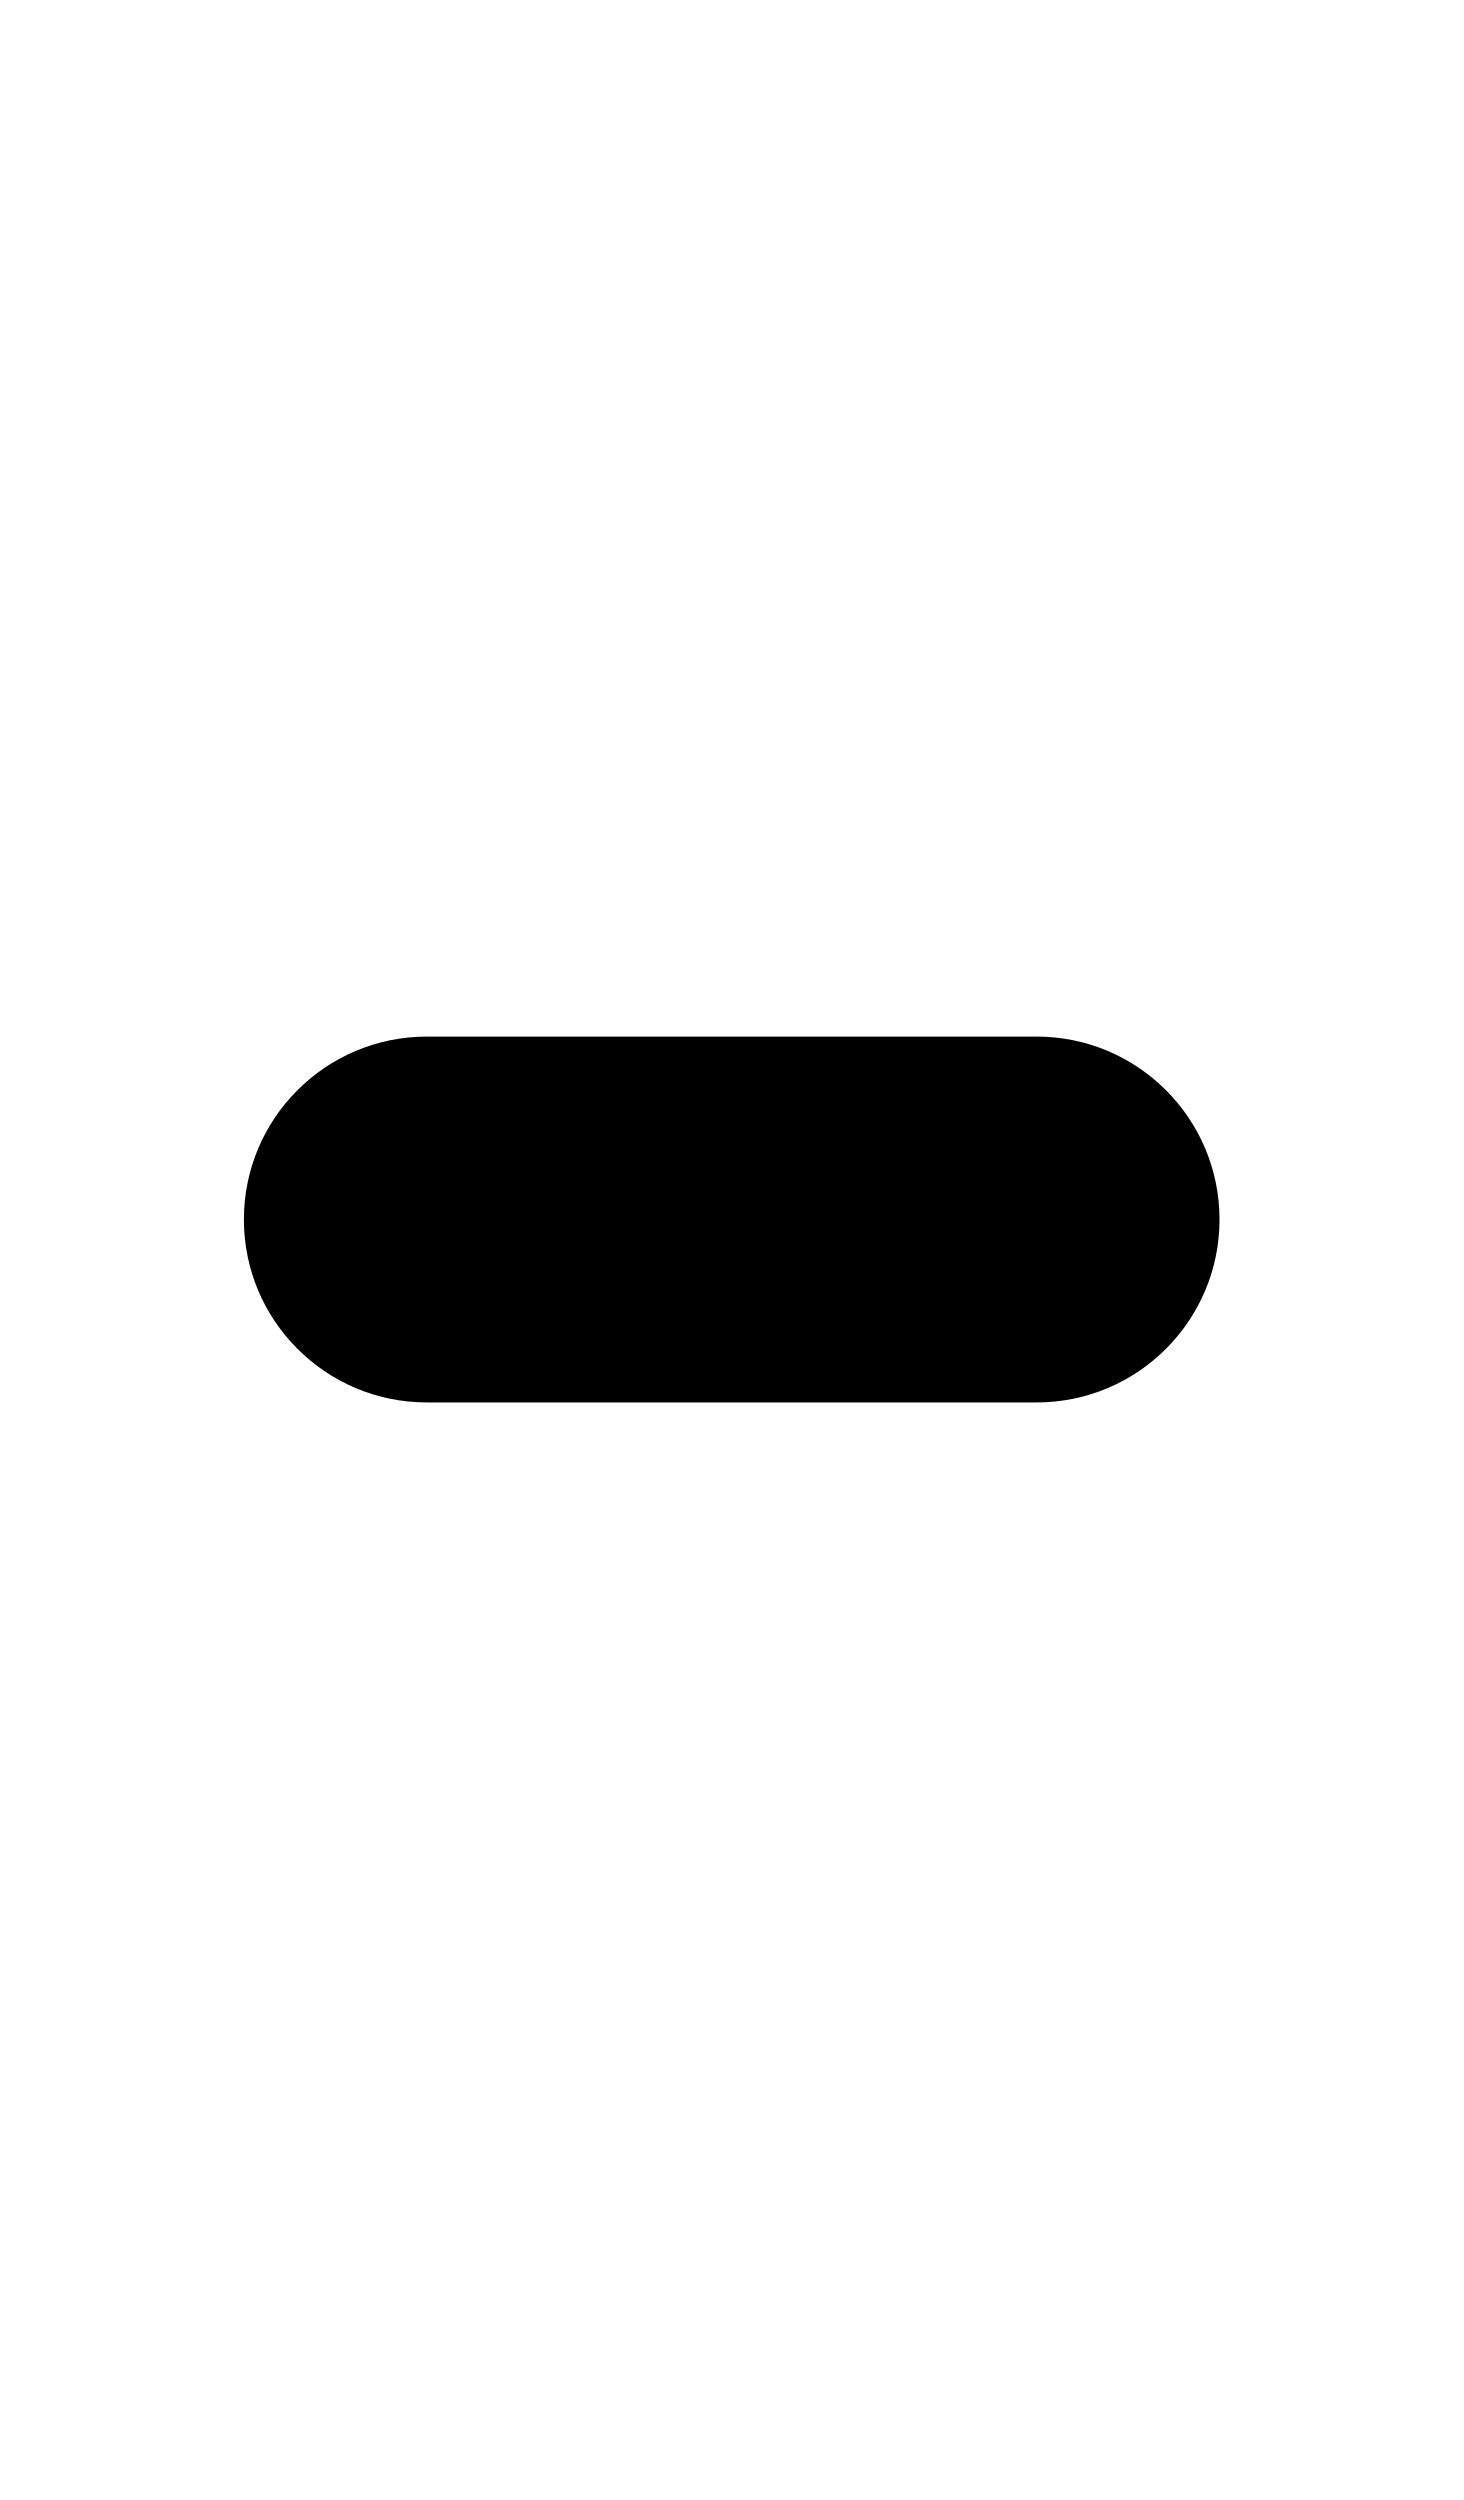
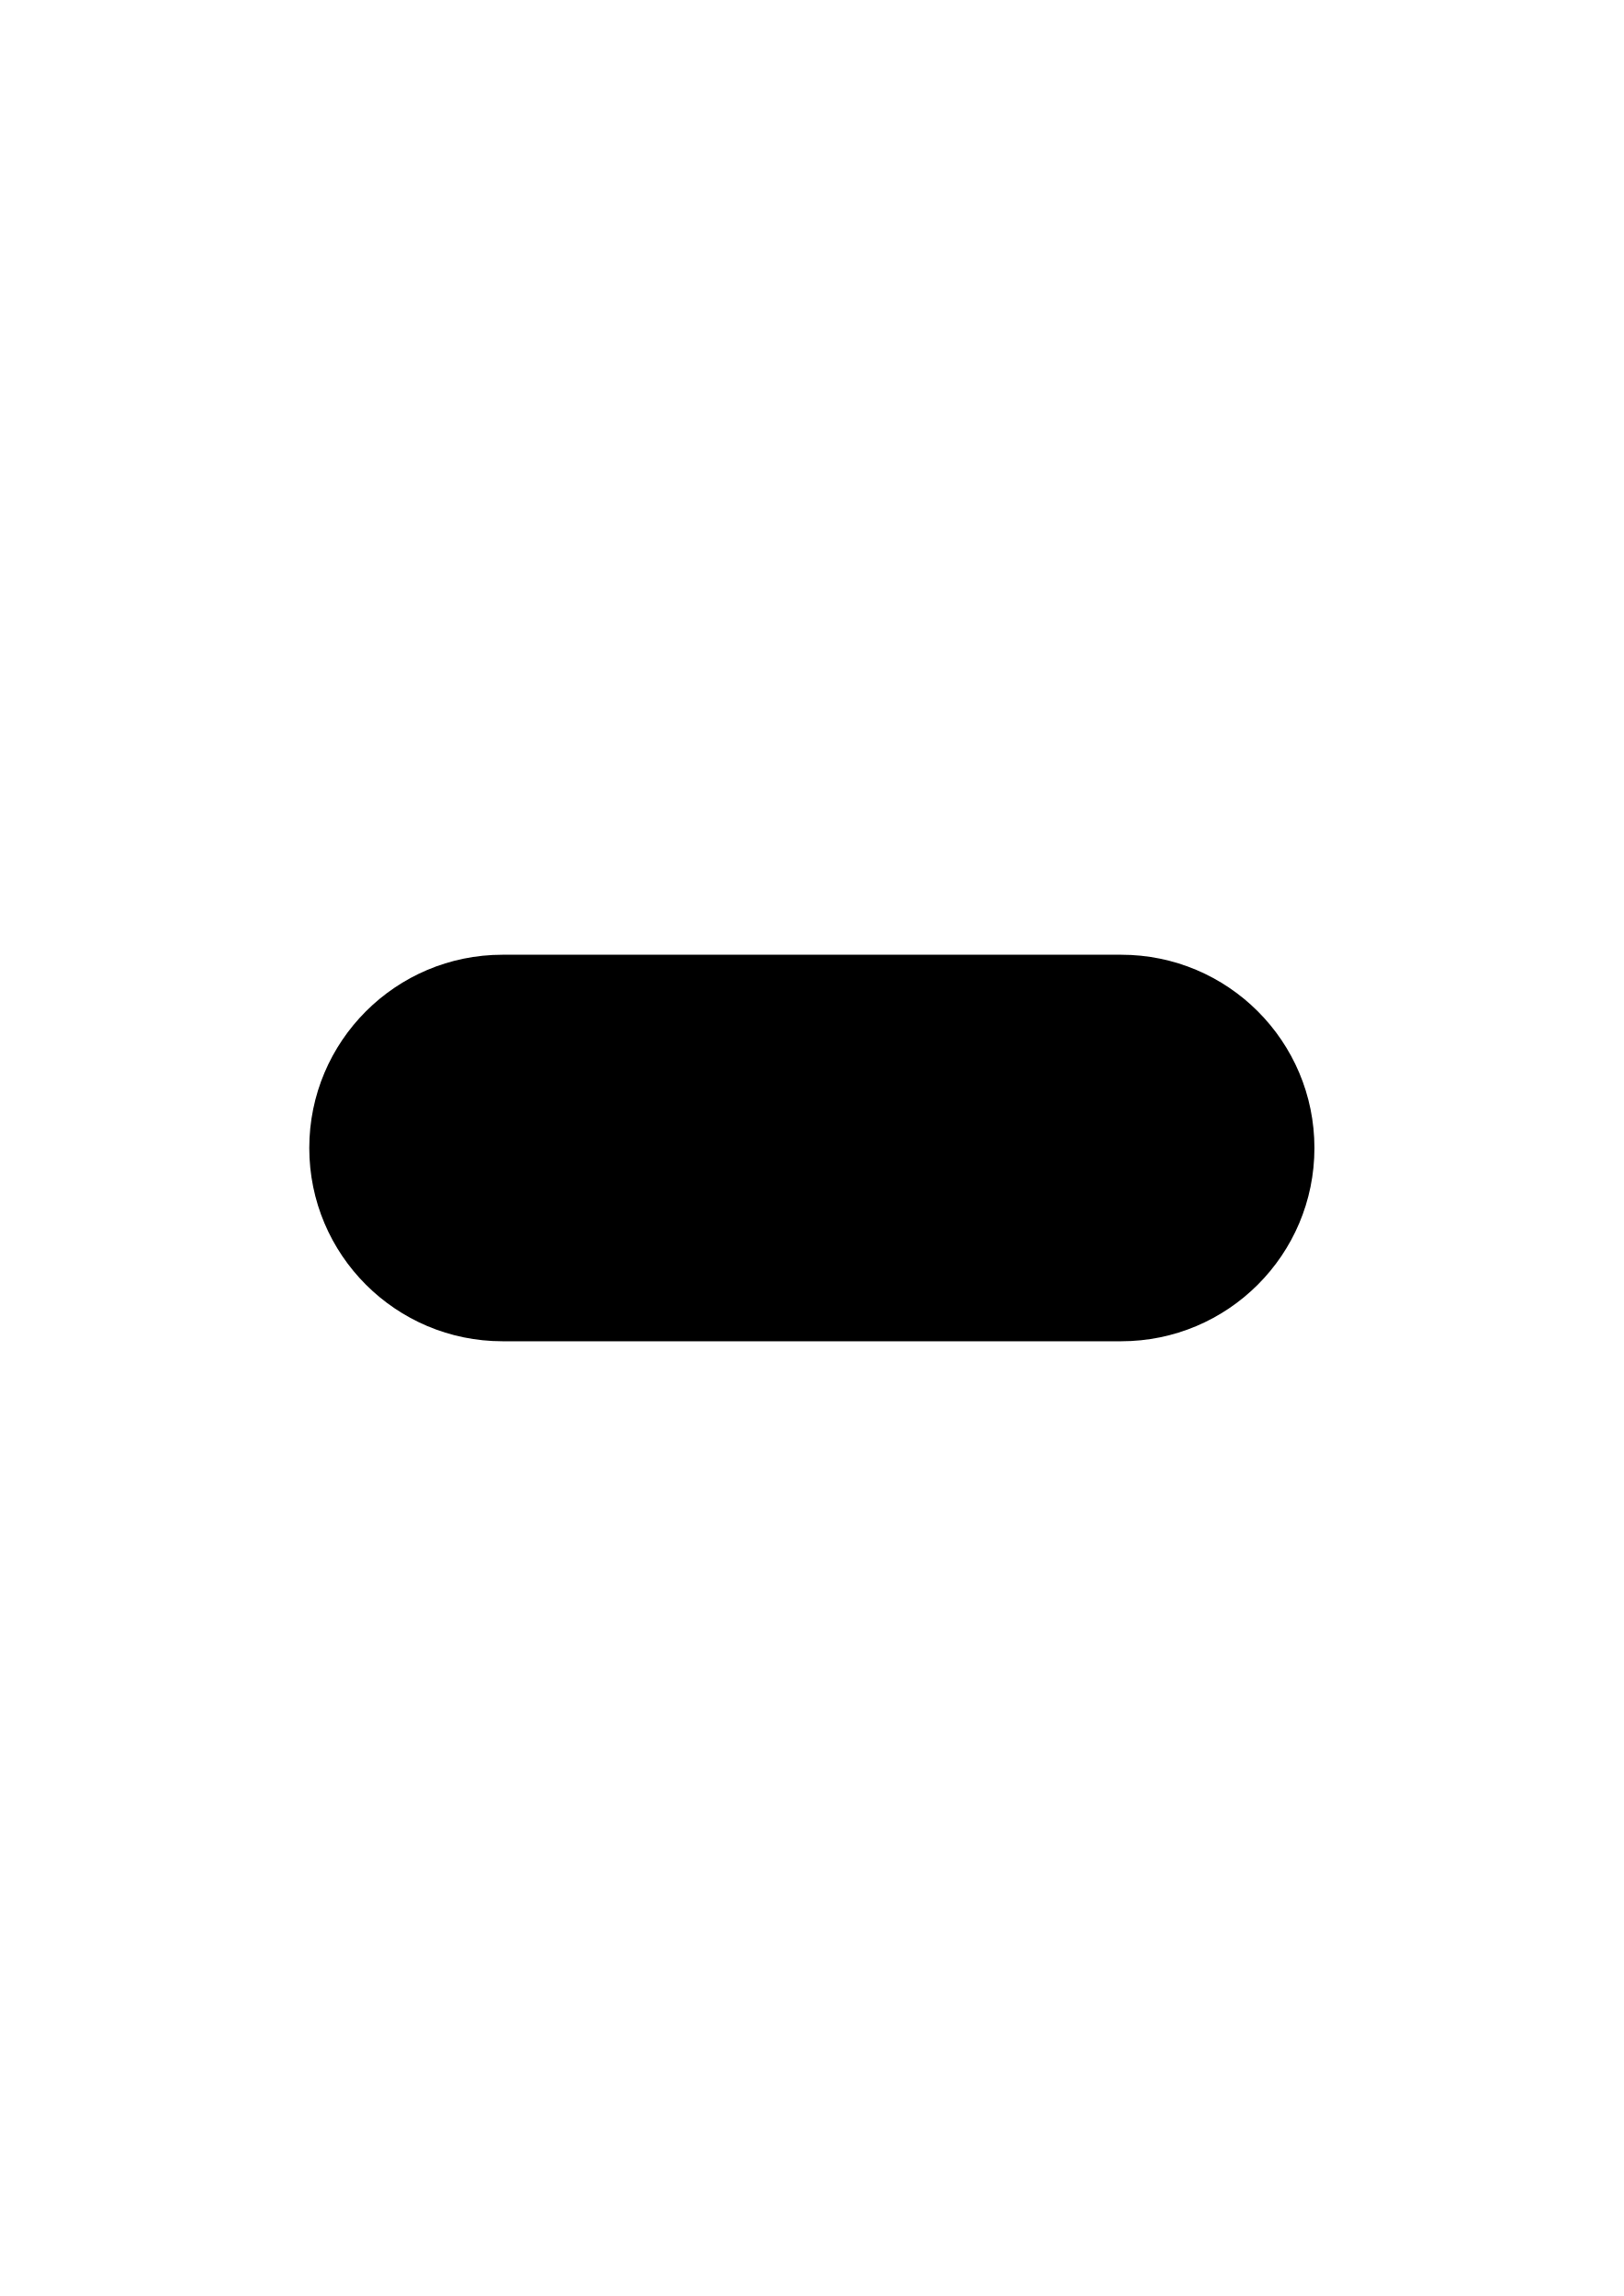
- <svg xmlns="http://www.w3.org/2000/svg" xmlns:html="http://www.w3.org/1999/xhtml" viewBox="-10 5 120 205" version="1.1">
-   <html:defs>
-     <html:style type="text/css">
- body { max-width: 400px; margin: auto; }
- .board { display: grid; grid-template-rows: repeat(3, 1fr); grid-template-columns: repeat(4, 1fr); grid-auto-flow: column; }
- .card { display: flex; flex-direction: column; justify-content: center; border: 1px solid black; border-radius: 10%; box-shadow: lightgray 3px 3px 3px; transition: box-shadow 0.1s ease 0s; padding: 10%; margin: 5%; }
- .message .card { display: inline-flex; height: 2em; width: 1.3em; padding: 0.1em; box-shadow: none; margin: 0px 0.2em; border-radius: 0.3em; vertical-align: middle; }
- .empty { border: medium none; box-shadow: none; }
- .selected { box-shadow: blue 0px 0px 7px; }
- .card svg { stroke-width: 3px; user-select: none; }
- .col0 svg { stroke: rgb(212, 183, 106); fill: rgb(212, 183, 106); }
- .col1 svg { stroke: rgb(119, 74, 142); fill: rgb(119, 74, 142); }
- .col2 svg { stroke: rgb(70, 140, 119); fill: rgb(70, 140, 119); }
- .sh0 svg { fill: none; }
- .sh1 svg { fill-opacity: 0.3; }</html:style>
-   </html:defs>
-   <g transform="translate(0 75)">
-     <path d="M25 45 h50 a15 15 0 0 0 0 -30 h-50 a15 15 0 0 0 0 30" />
+ <svg xmlns="http://www.w3.org/2000/svg" width="210mm" height="297mm" viewBox="0 0 210 297" version="1.1" id="svg8">
+   <defs id="defs2">
+     </defs>
+   <g id="layer1">
+     <rect style="fill:#000000;fill-rule:evenodd;stroke-width:0.174" id="rect1100" width="130" height="50" x="40" y="123.5" ry="25" />
  </g>
</svg>
